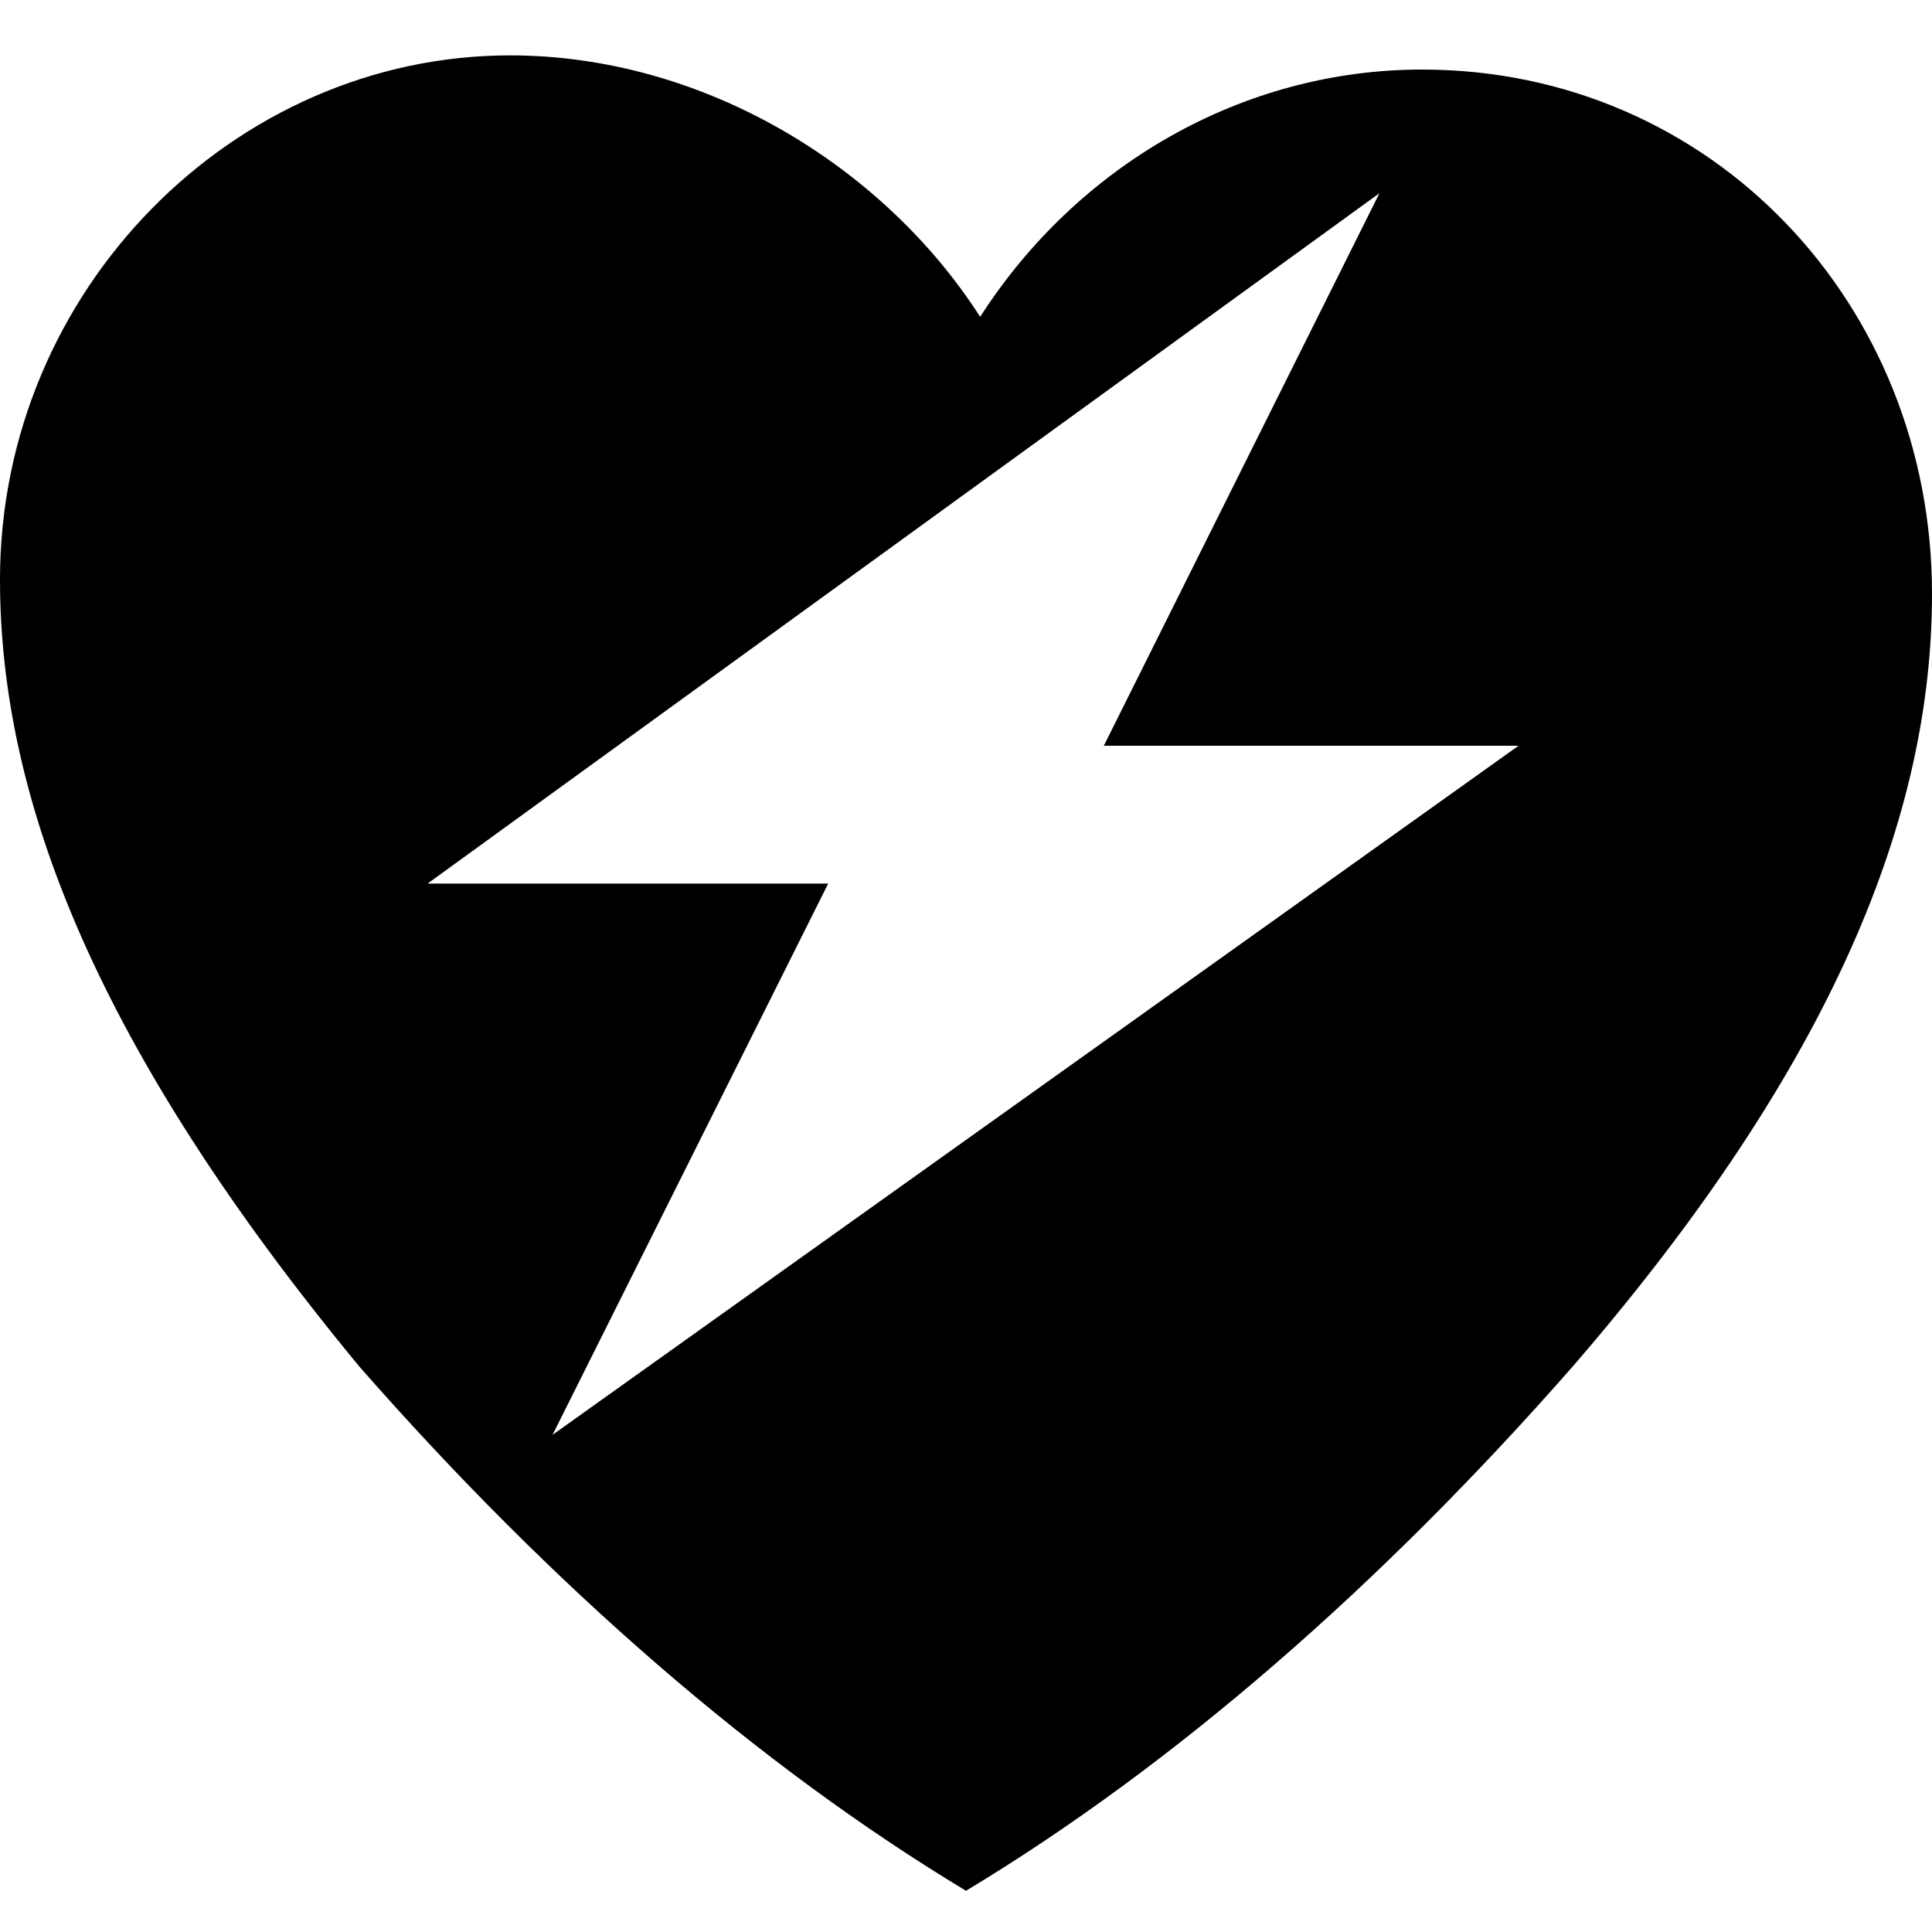
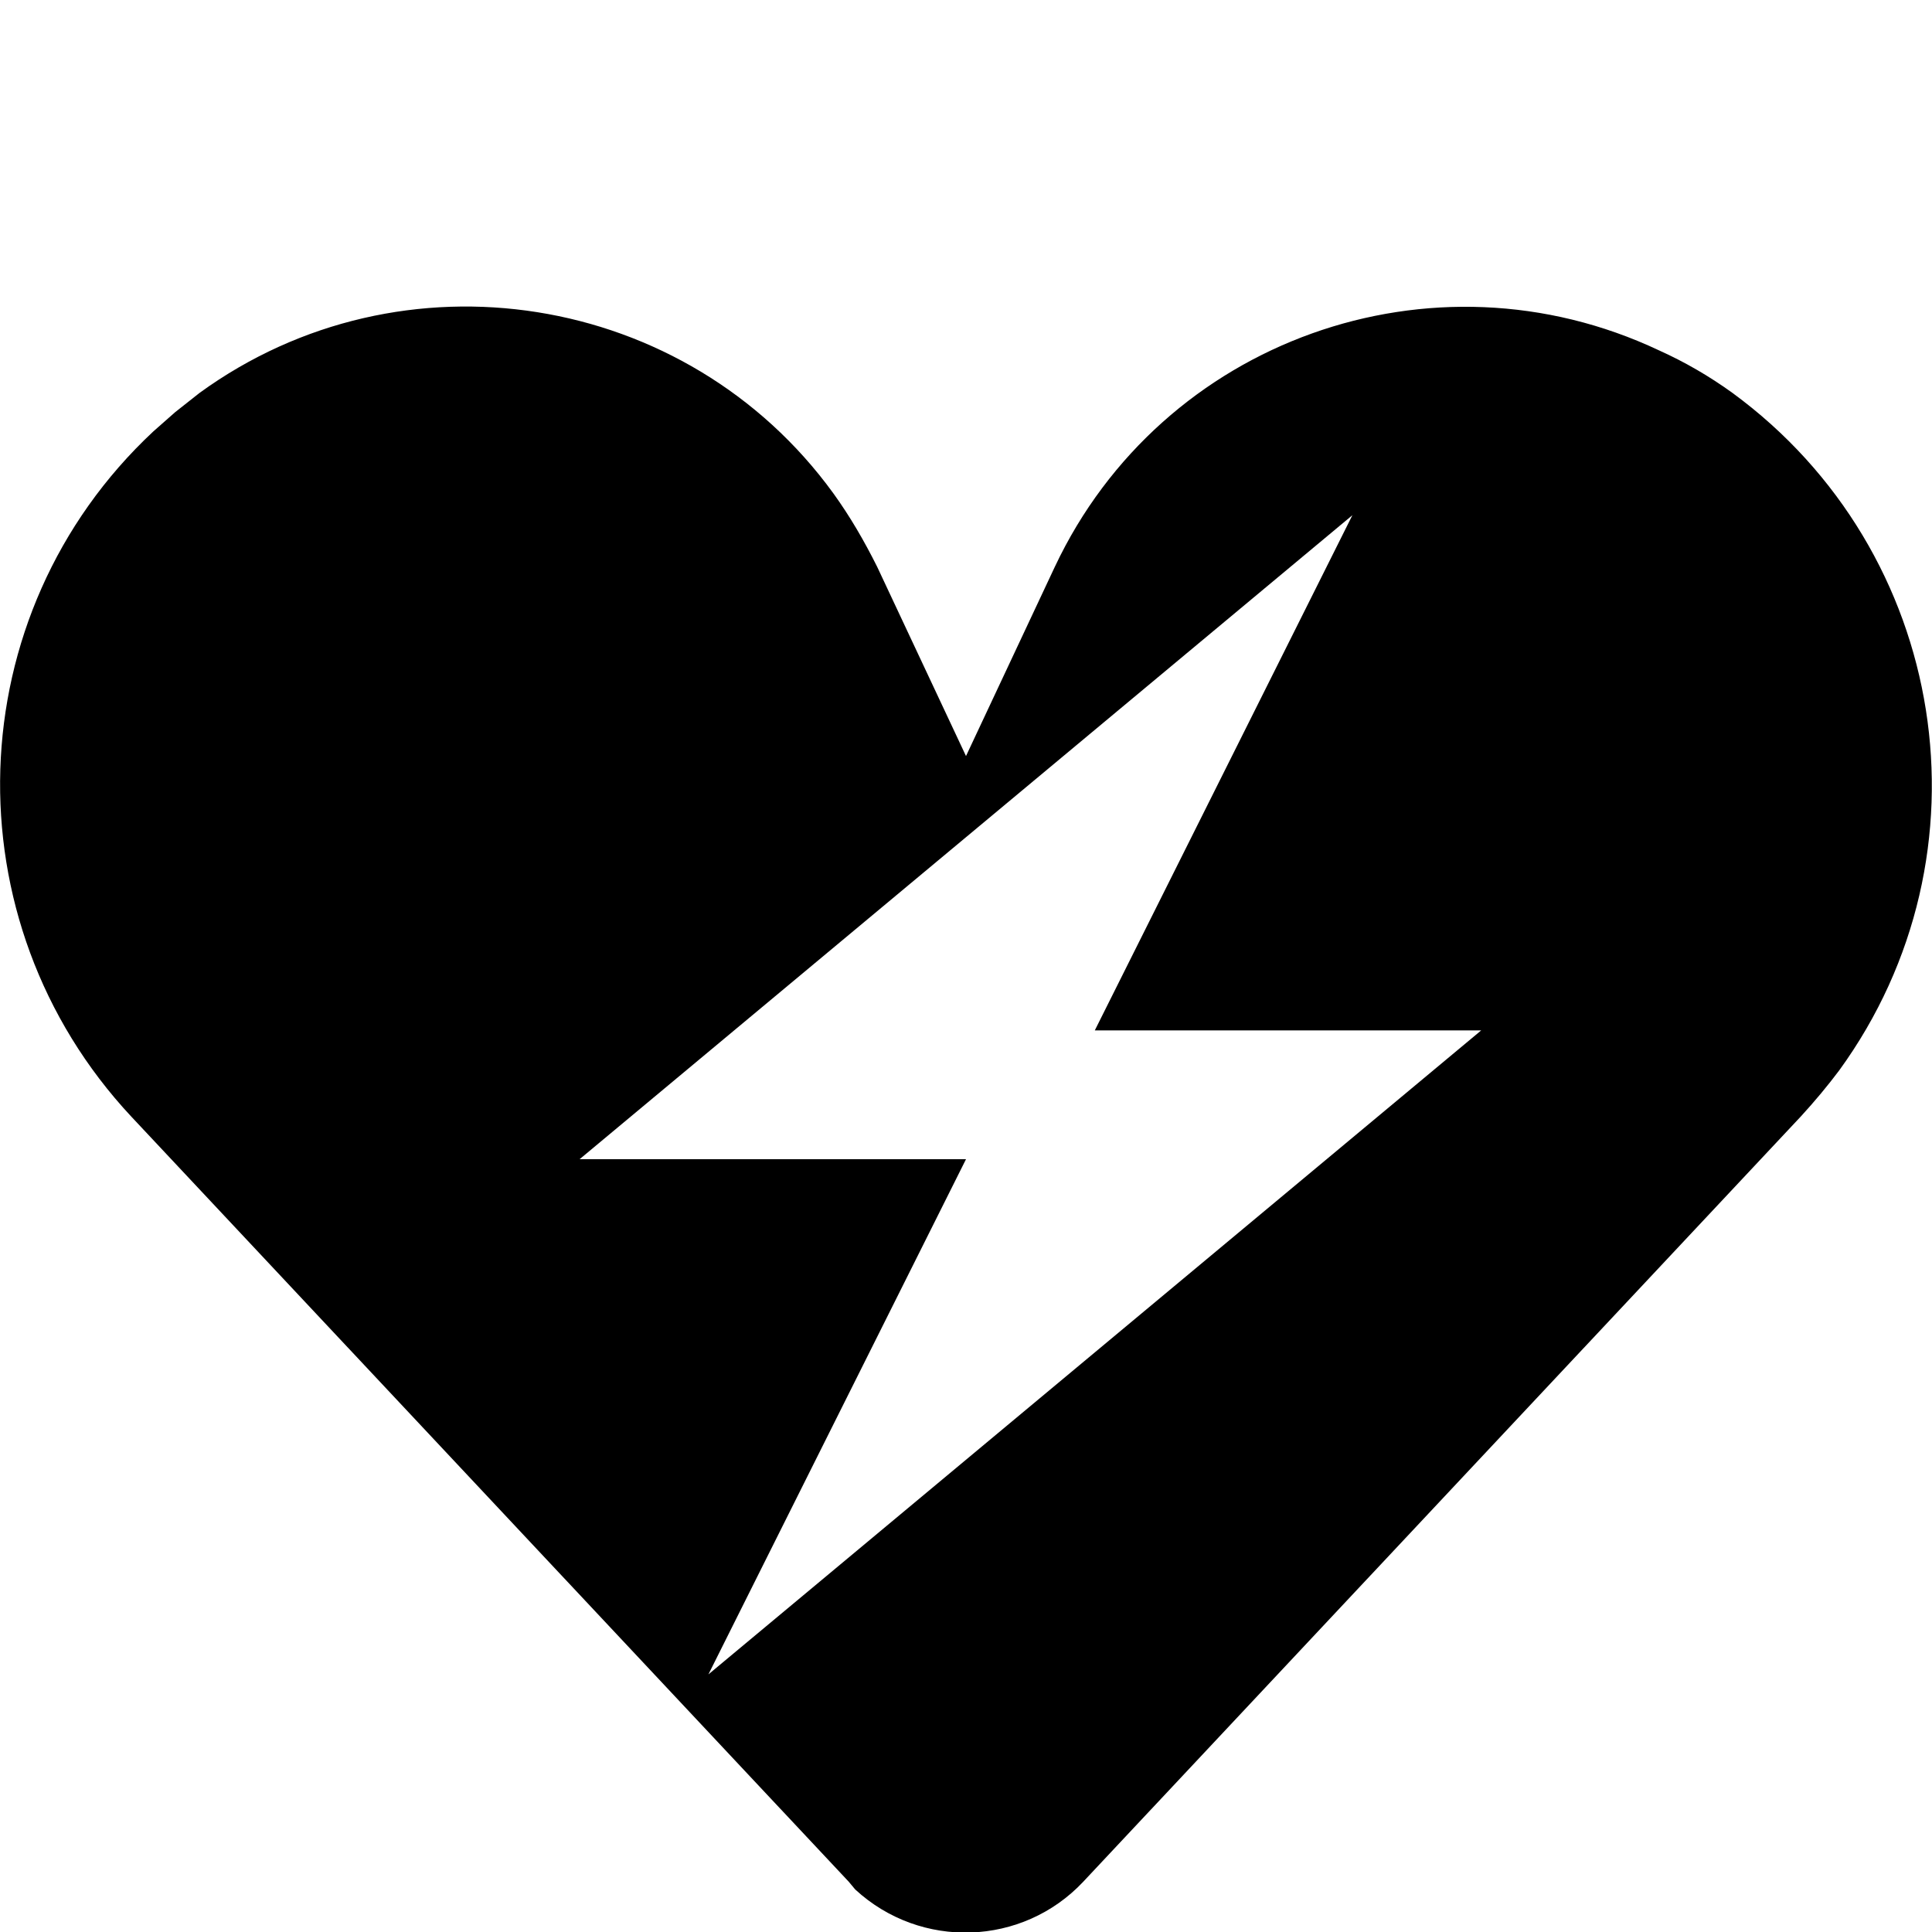
<svg xmlns="http://www.w3.org/2000/svg" viewBox="0 0 15 15" version="1.1">
-   <path d="M11.04 0.54C9.64 0.54 8.36 1.29 7.61 2.46C6.86 1.29 5.46 0.43 3.96 0.43C1.82 0.43 0 2.25 0 4.5L0 4.5C0 6.21 0.75 8.14 2.79 10.61C4.29 12.32 5.89 13.71 7.5 14.68C9.11 13.71 10.71 12.32 12.21 10.61C14.25 8.25 15 6.32 15 4.61C15 2.36 13.29 0.54 11.04 0.54ZM4.29 11.14L6.43 6.86L3.32 6.86L10.71 1.5L8.57 5.79L11.79 5.79L4.29 11.14Z" />
+   <path d="M12.88 2.72C13.08 2.81 13.27 2.92 13.45 3.05C15.13 4.28 15.5 6.63 14.28 8.31C14.19 8.43 14.09 8.55 13.98 8.67L8.41 14.61C7.94 15.11 7.15 15.14 6.64 14.67L6.59 14.61L1.02 8.67C-0.4 7.15 -0.33 4.77 1.19 3.35L1.36 3.2L1.55 3.05C3.12 1.91 5.33 2.26 6.47 3.83C6.6 4.01 6.71 4.2 6.81 4.4L7.5 5.87L8.19 4.4C9.02 2.64 11.12 1.89 12.88 2.72ZM10.5 4L4.5 9L7.5 9L5.5 13L11.5 8L8.5 8L10.5 4Z" />
</svg>
